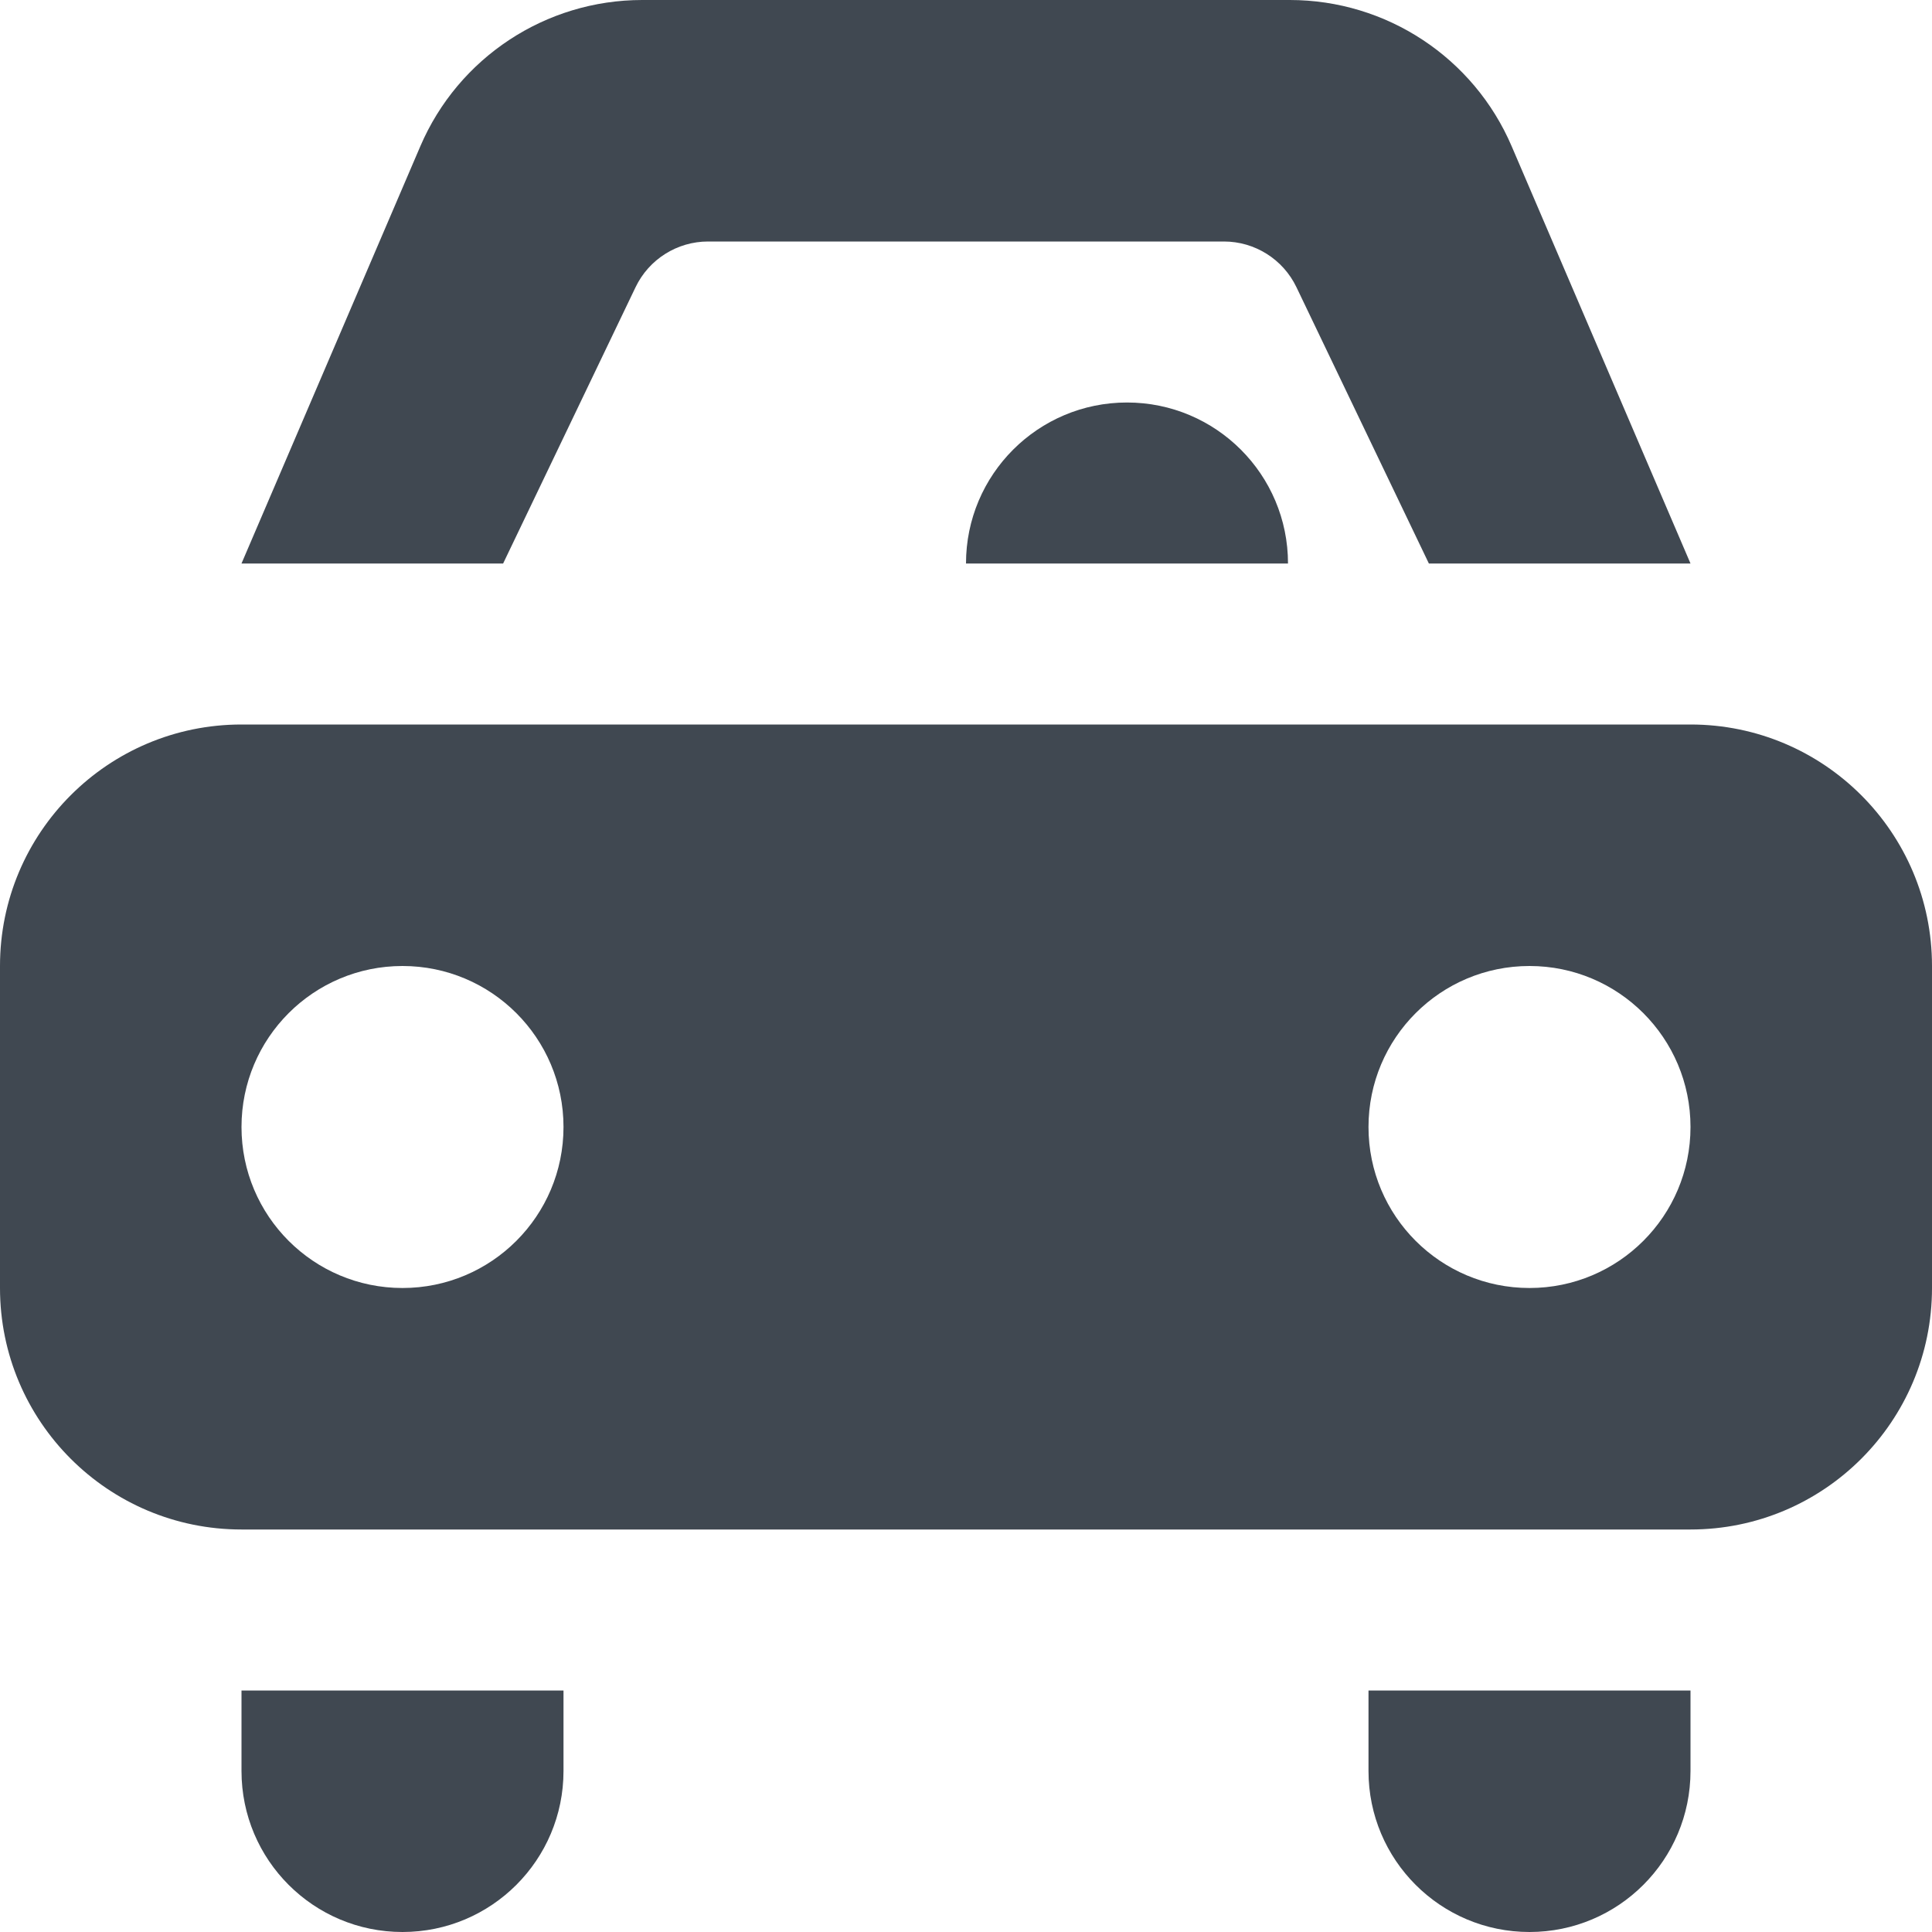
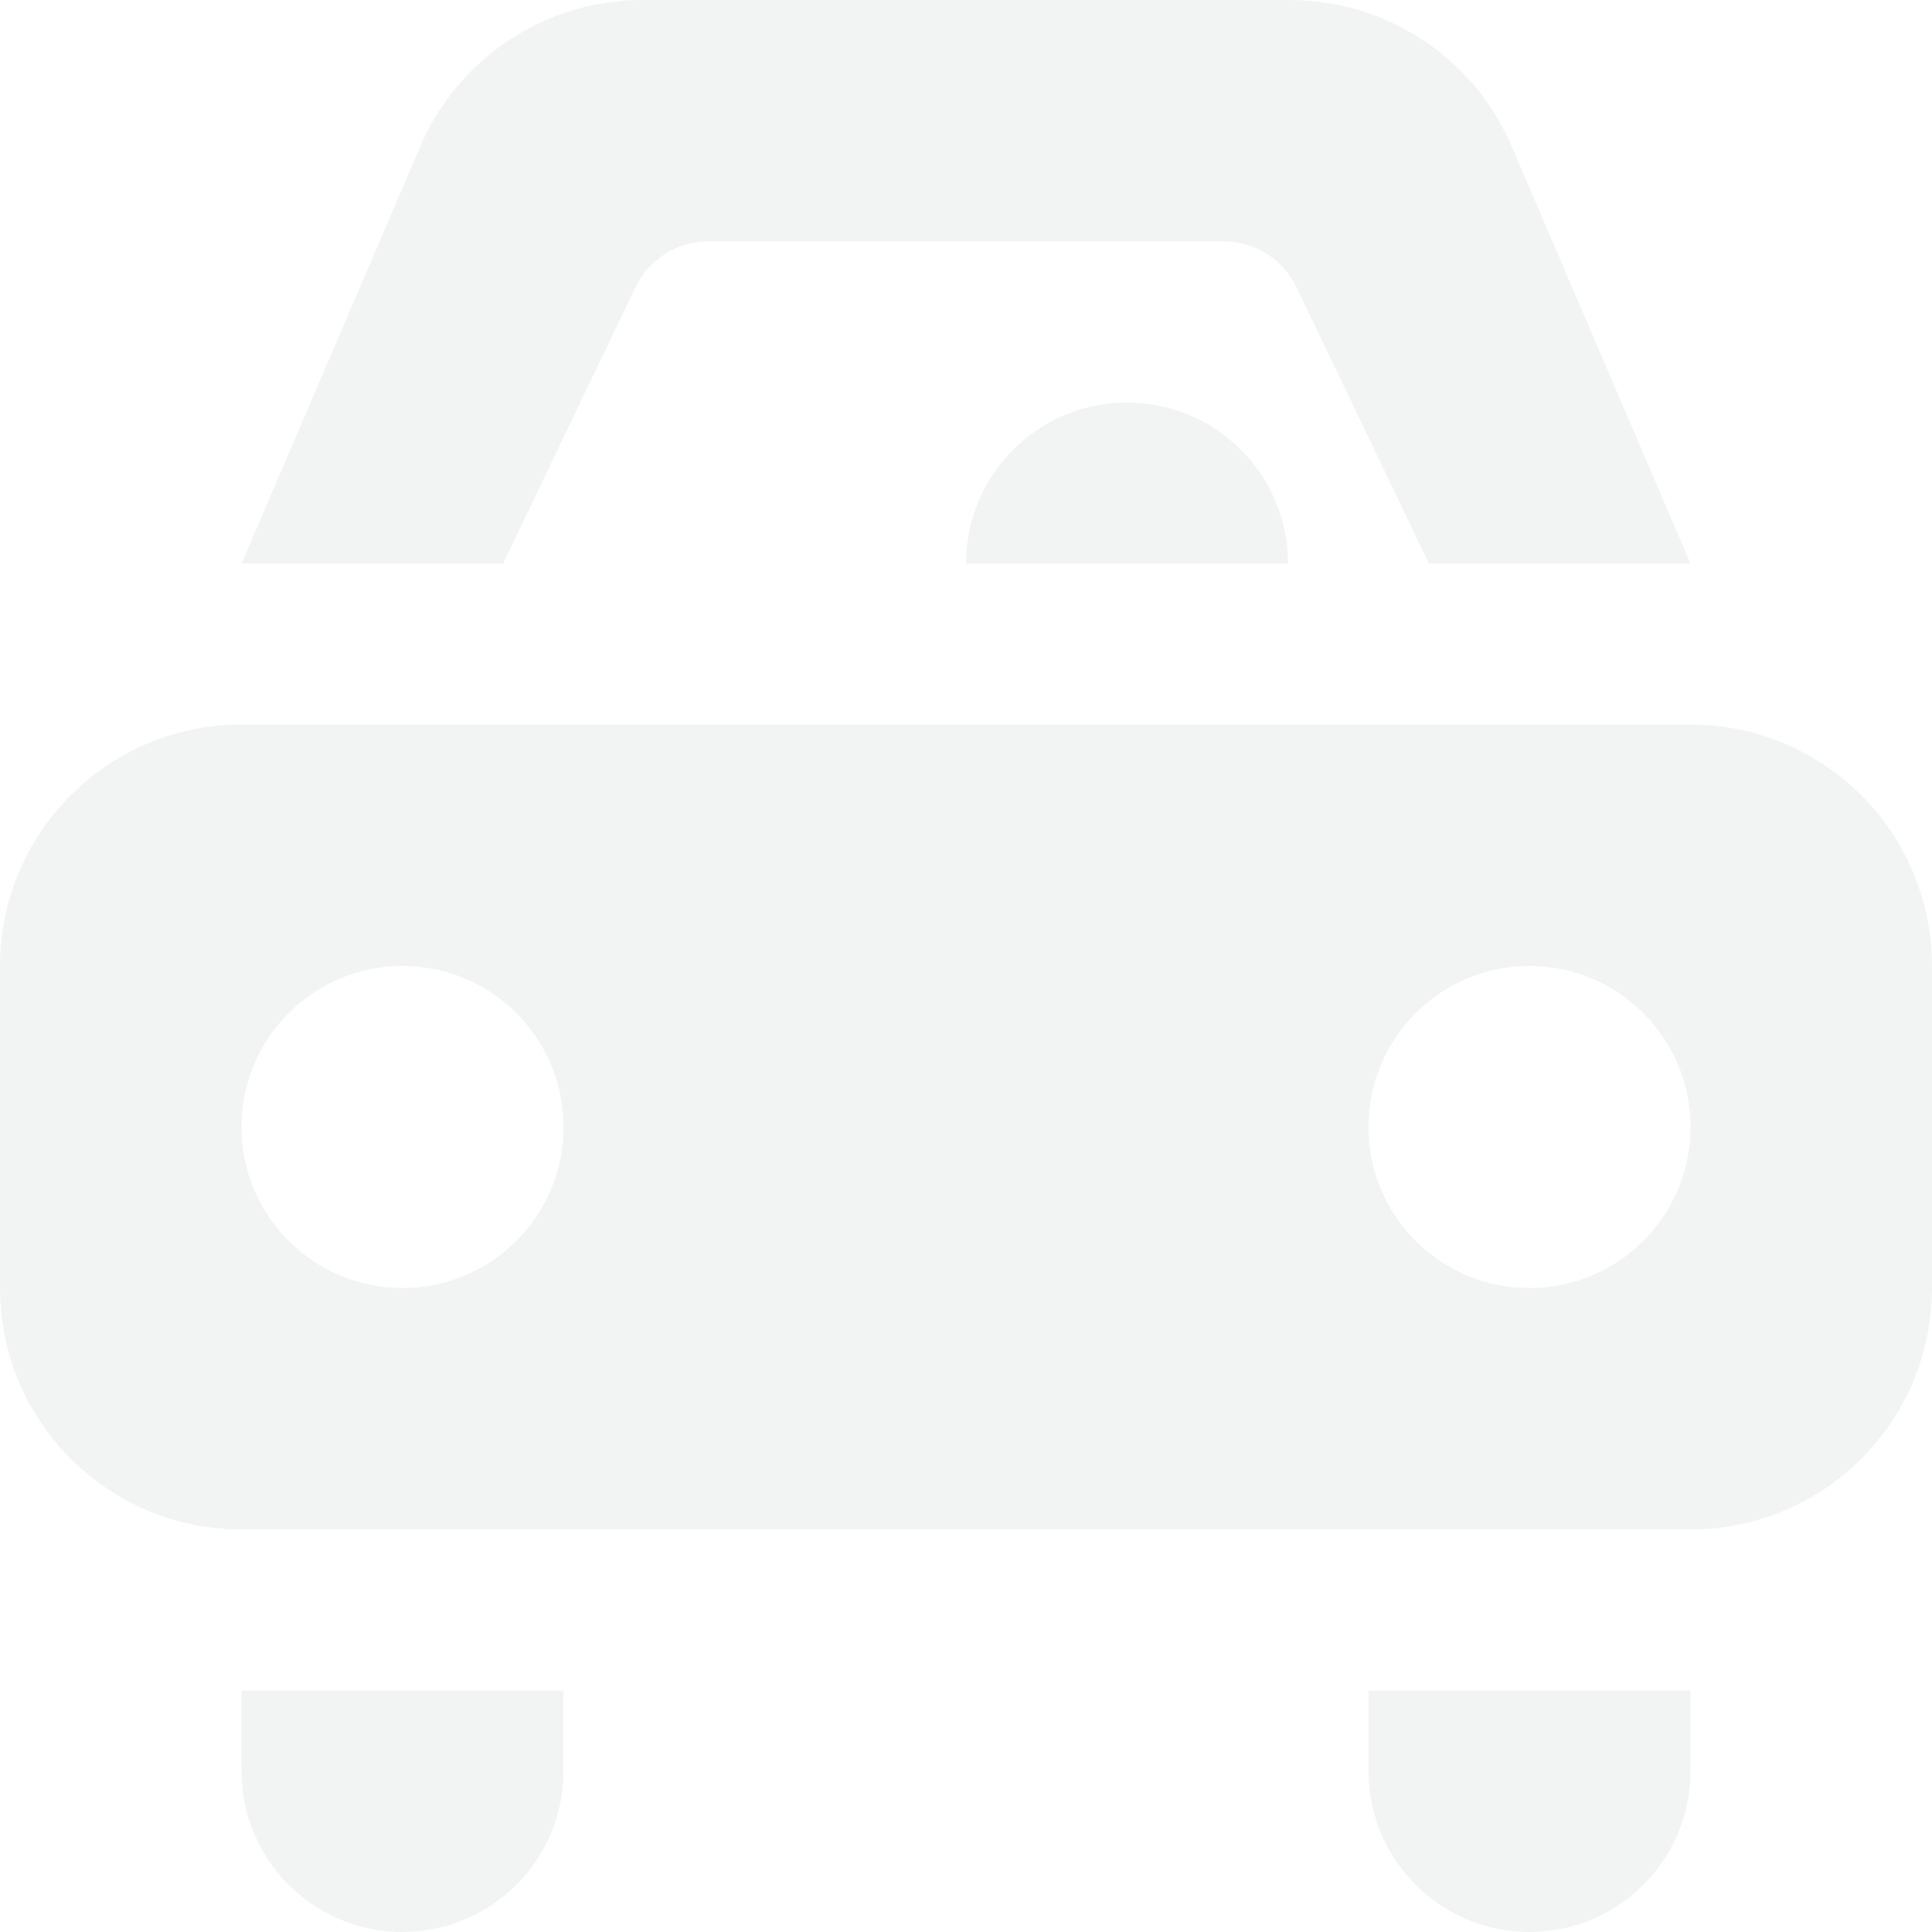
<svg xmlns="http://www.w3.org/2000/svg" width="24" height="24" viewBox="0 0 24 24">
-   <path fill="#404851" d="M7,21 L7,22 C7,23.105 6.105,24 5,24 C3.895,24 3,23.105 3,22 L3,21 L7,21 Z M3,9 L21,9 C22.657,9 24,10.343 24,12 L24,16 C24,17.657 22.657,19 21,19 L3,19 C1.343,19 0,17.657 0,16 L0,12 C0,10.343 1.343,9 3,9 Z M5,16 C6.105,16 7,15.105 7,14 C7,12.895 6.105,12 5,12 C3.895,12 3,12.895 3,14 C3,15.105 3.895,16 5,16 Z M19,16 C20.105,16 21,15.105 21,14 C21,12.895 20.105,12 19,12 C17.895,12 17,12.895 17,14 C17,15.105 17.895,16 19,16 Z M21,21 L21,22 C21,23.105 20.105,24 19,24 C17.895,24 17,23.105 17,22 L17,21 L21,21 Z M16,7 L12,7 C12,5.895 12.895,5 14,5 C15.105,5 16,5.895 16,7 Z M17.75,7 L16.105,3.568 C15.939,3.221 15.588,3 15.204,3 L8.796,3 C8.412,3 8.061,3.221 7.895,3.568 L6.25,7 L3,7 L5.221,1.818 C5.693,0.715 6.778,0 7.978,0 L16.022,0 C17.222,0 18.307,0.715 18.779,1.818 L21,7 L17.75,7 Z" />
+   <path fill="#F2F4F3" d="M7,21 L7,22 C7,23.105 6.105,24 5,24 C3.895,24 3,23.105 3,22 L3,21 L7,21 Z M3,9 L21,9 C22.657,9 24,10.343 24,12 L24,16 C24,17.657 22.657,19 21,19 L3,19 C1.343,19 0,17.657 0,16 L0,12 C0,10.343 1.343,9 3,9 Z M5,16 C6.105,16 7,15.105 7,14 C7,12.895 6.105,12 5,12 C3.895,12 3,12.895 3,14 C3,15.105 3.895,16 5,16 Z M19,16 C20.105,16 21,15.105 21,14 C21,12.895 20.105,12 19,12 C17.895,12 17,12.895 17,14 C17,15.105 17.895,16 19,16 Z M21,21 L21,22 C21,23.105 20.105,24 19,24 C17.895,24 17,23.105 17,22 L17,21 L21,21 Z M16,7 L12,7 C12,5.895 12.895,5 14,5 C15.105,5 16,5.895 16,7 Z M17.75,7 L16.105,3.568 C15.939,3.221 15.588,3 15.204,3 L8.796,3 C8.412,3 8.061,3.221 7.895,3.568 L6.25,7 L3,7 L5.221,1.818 C5.693,0.715 6.778,0 7.978,0 L16.022,0 C17.222,0 18.307,0.715 18.779,1.818 L21,7 L17.75,7 Z" />
</svg>
